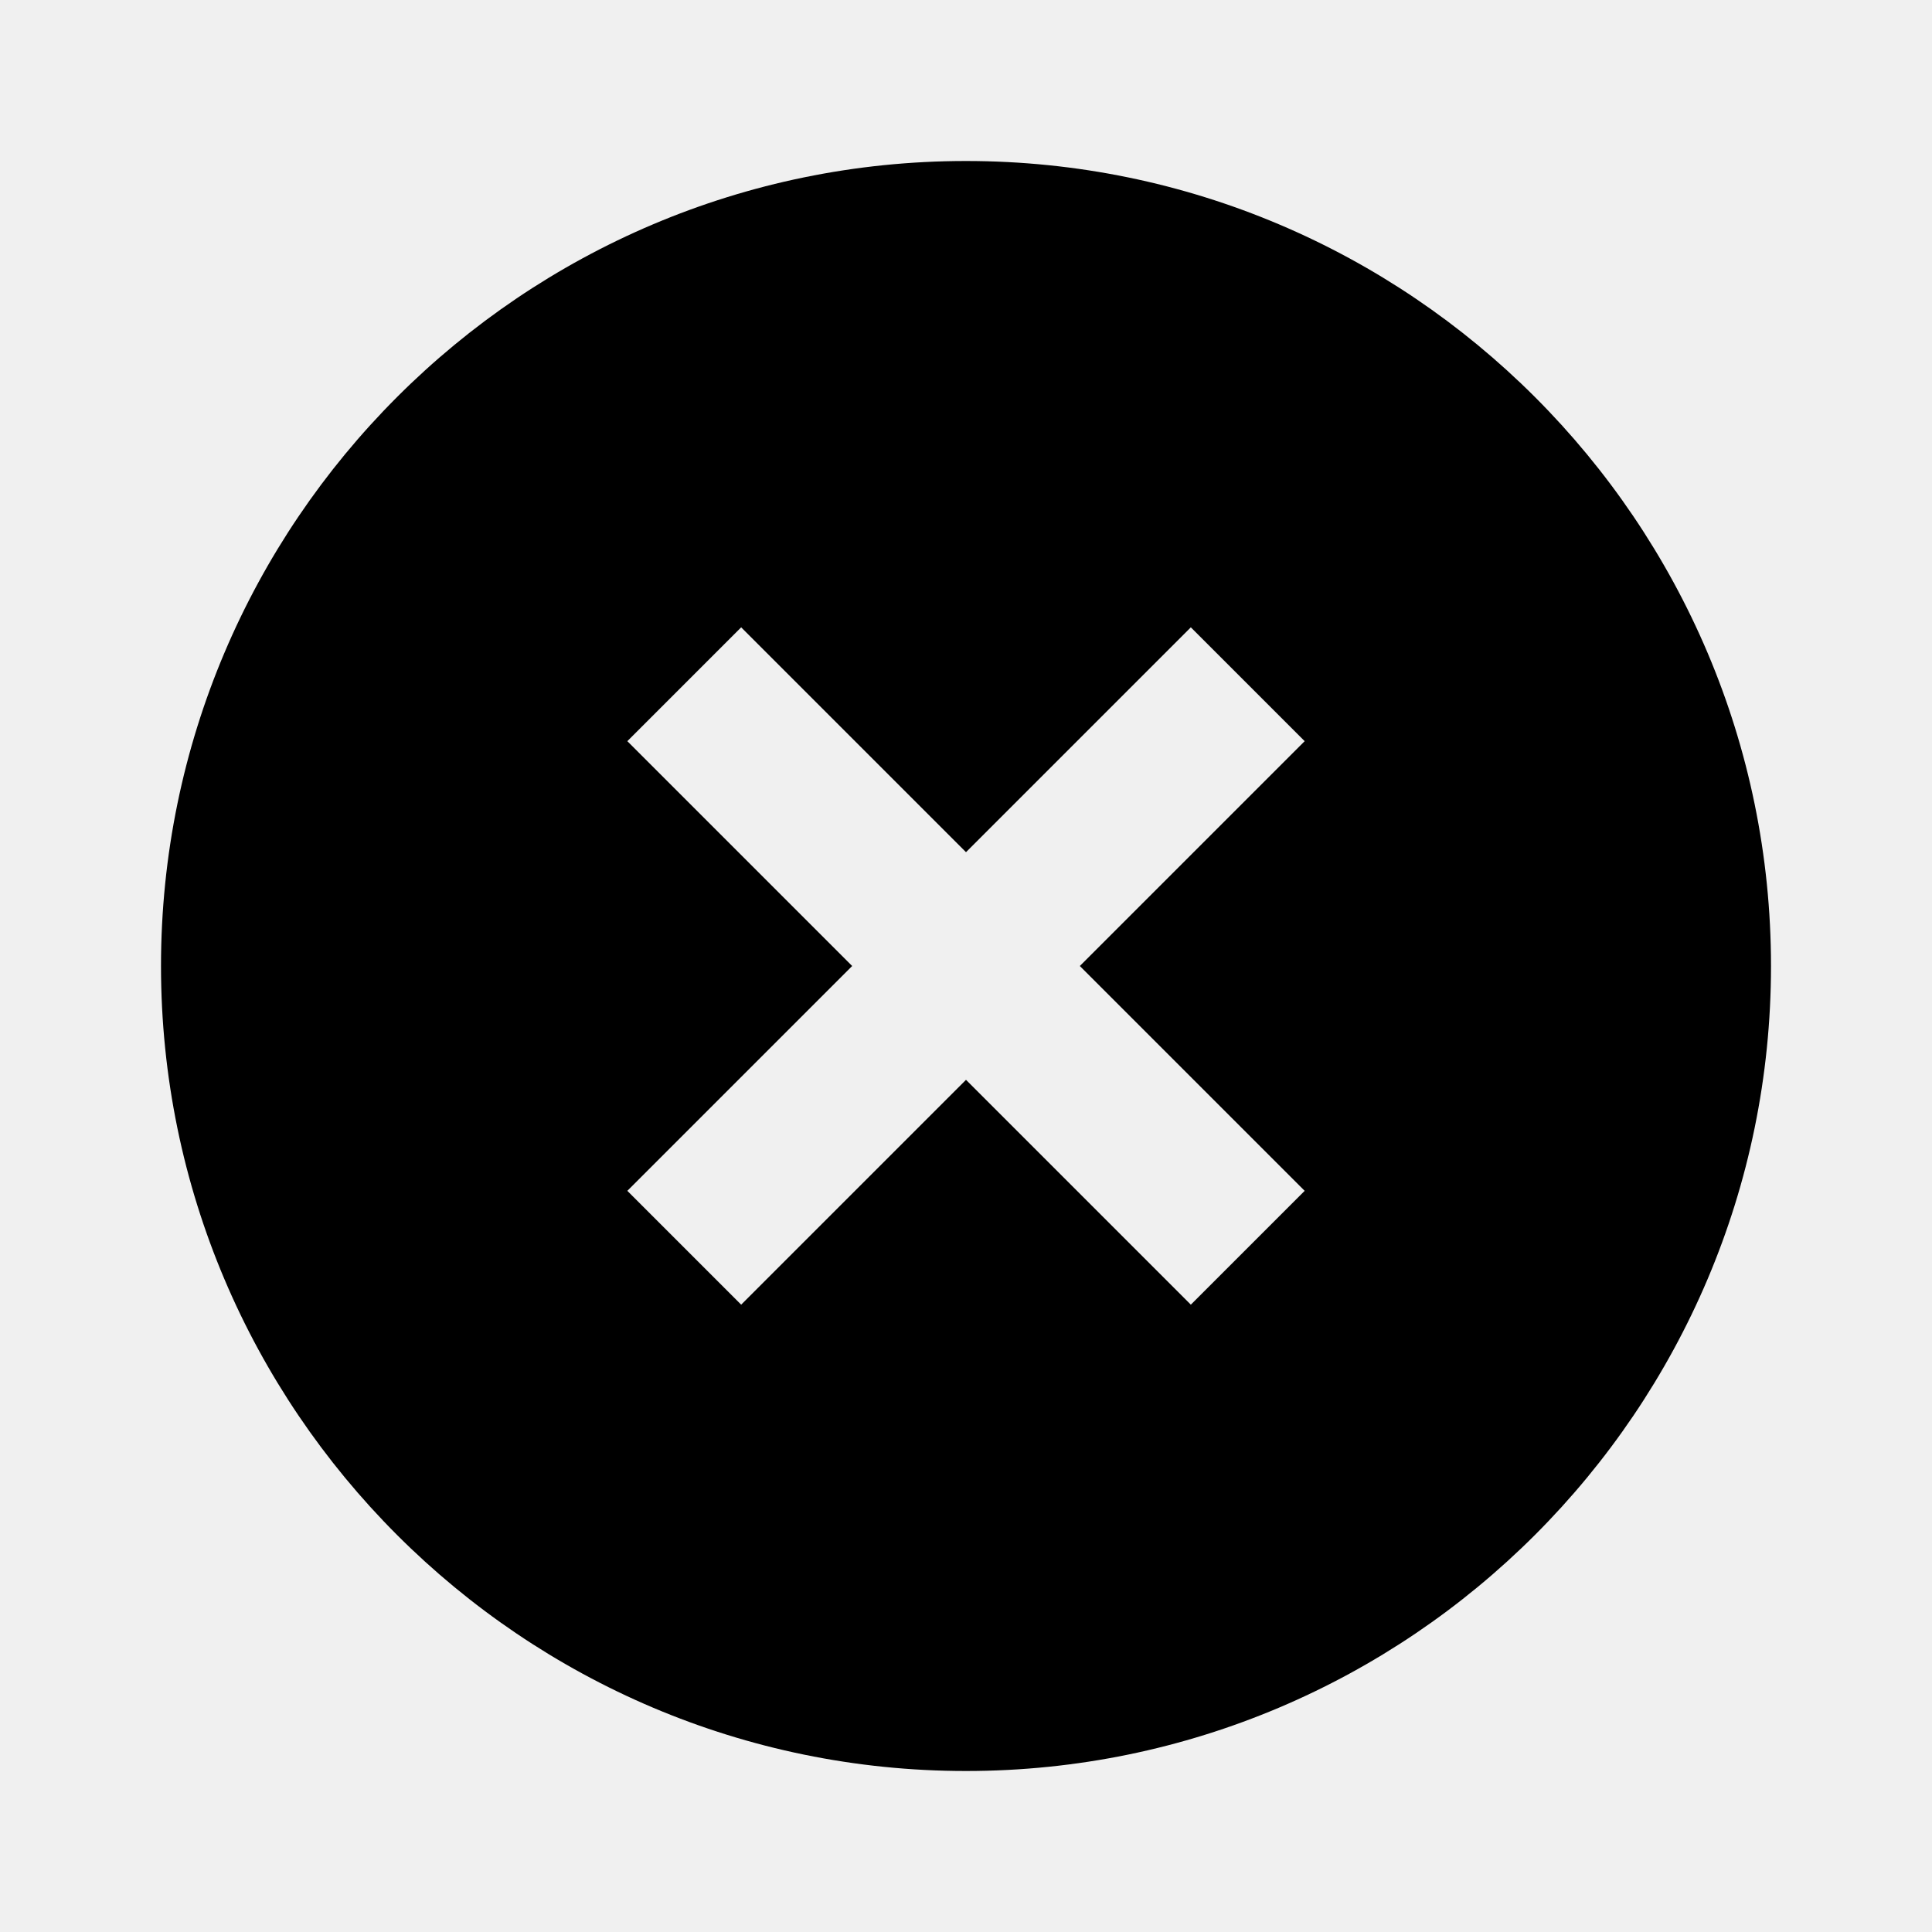
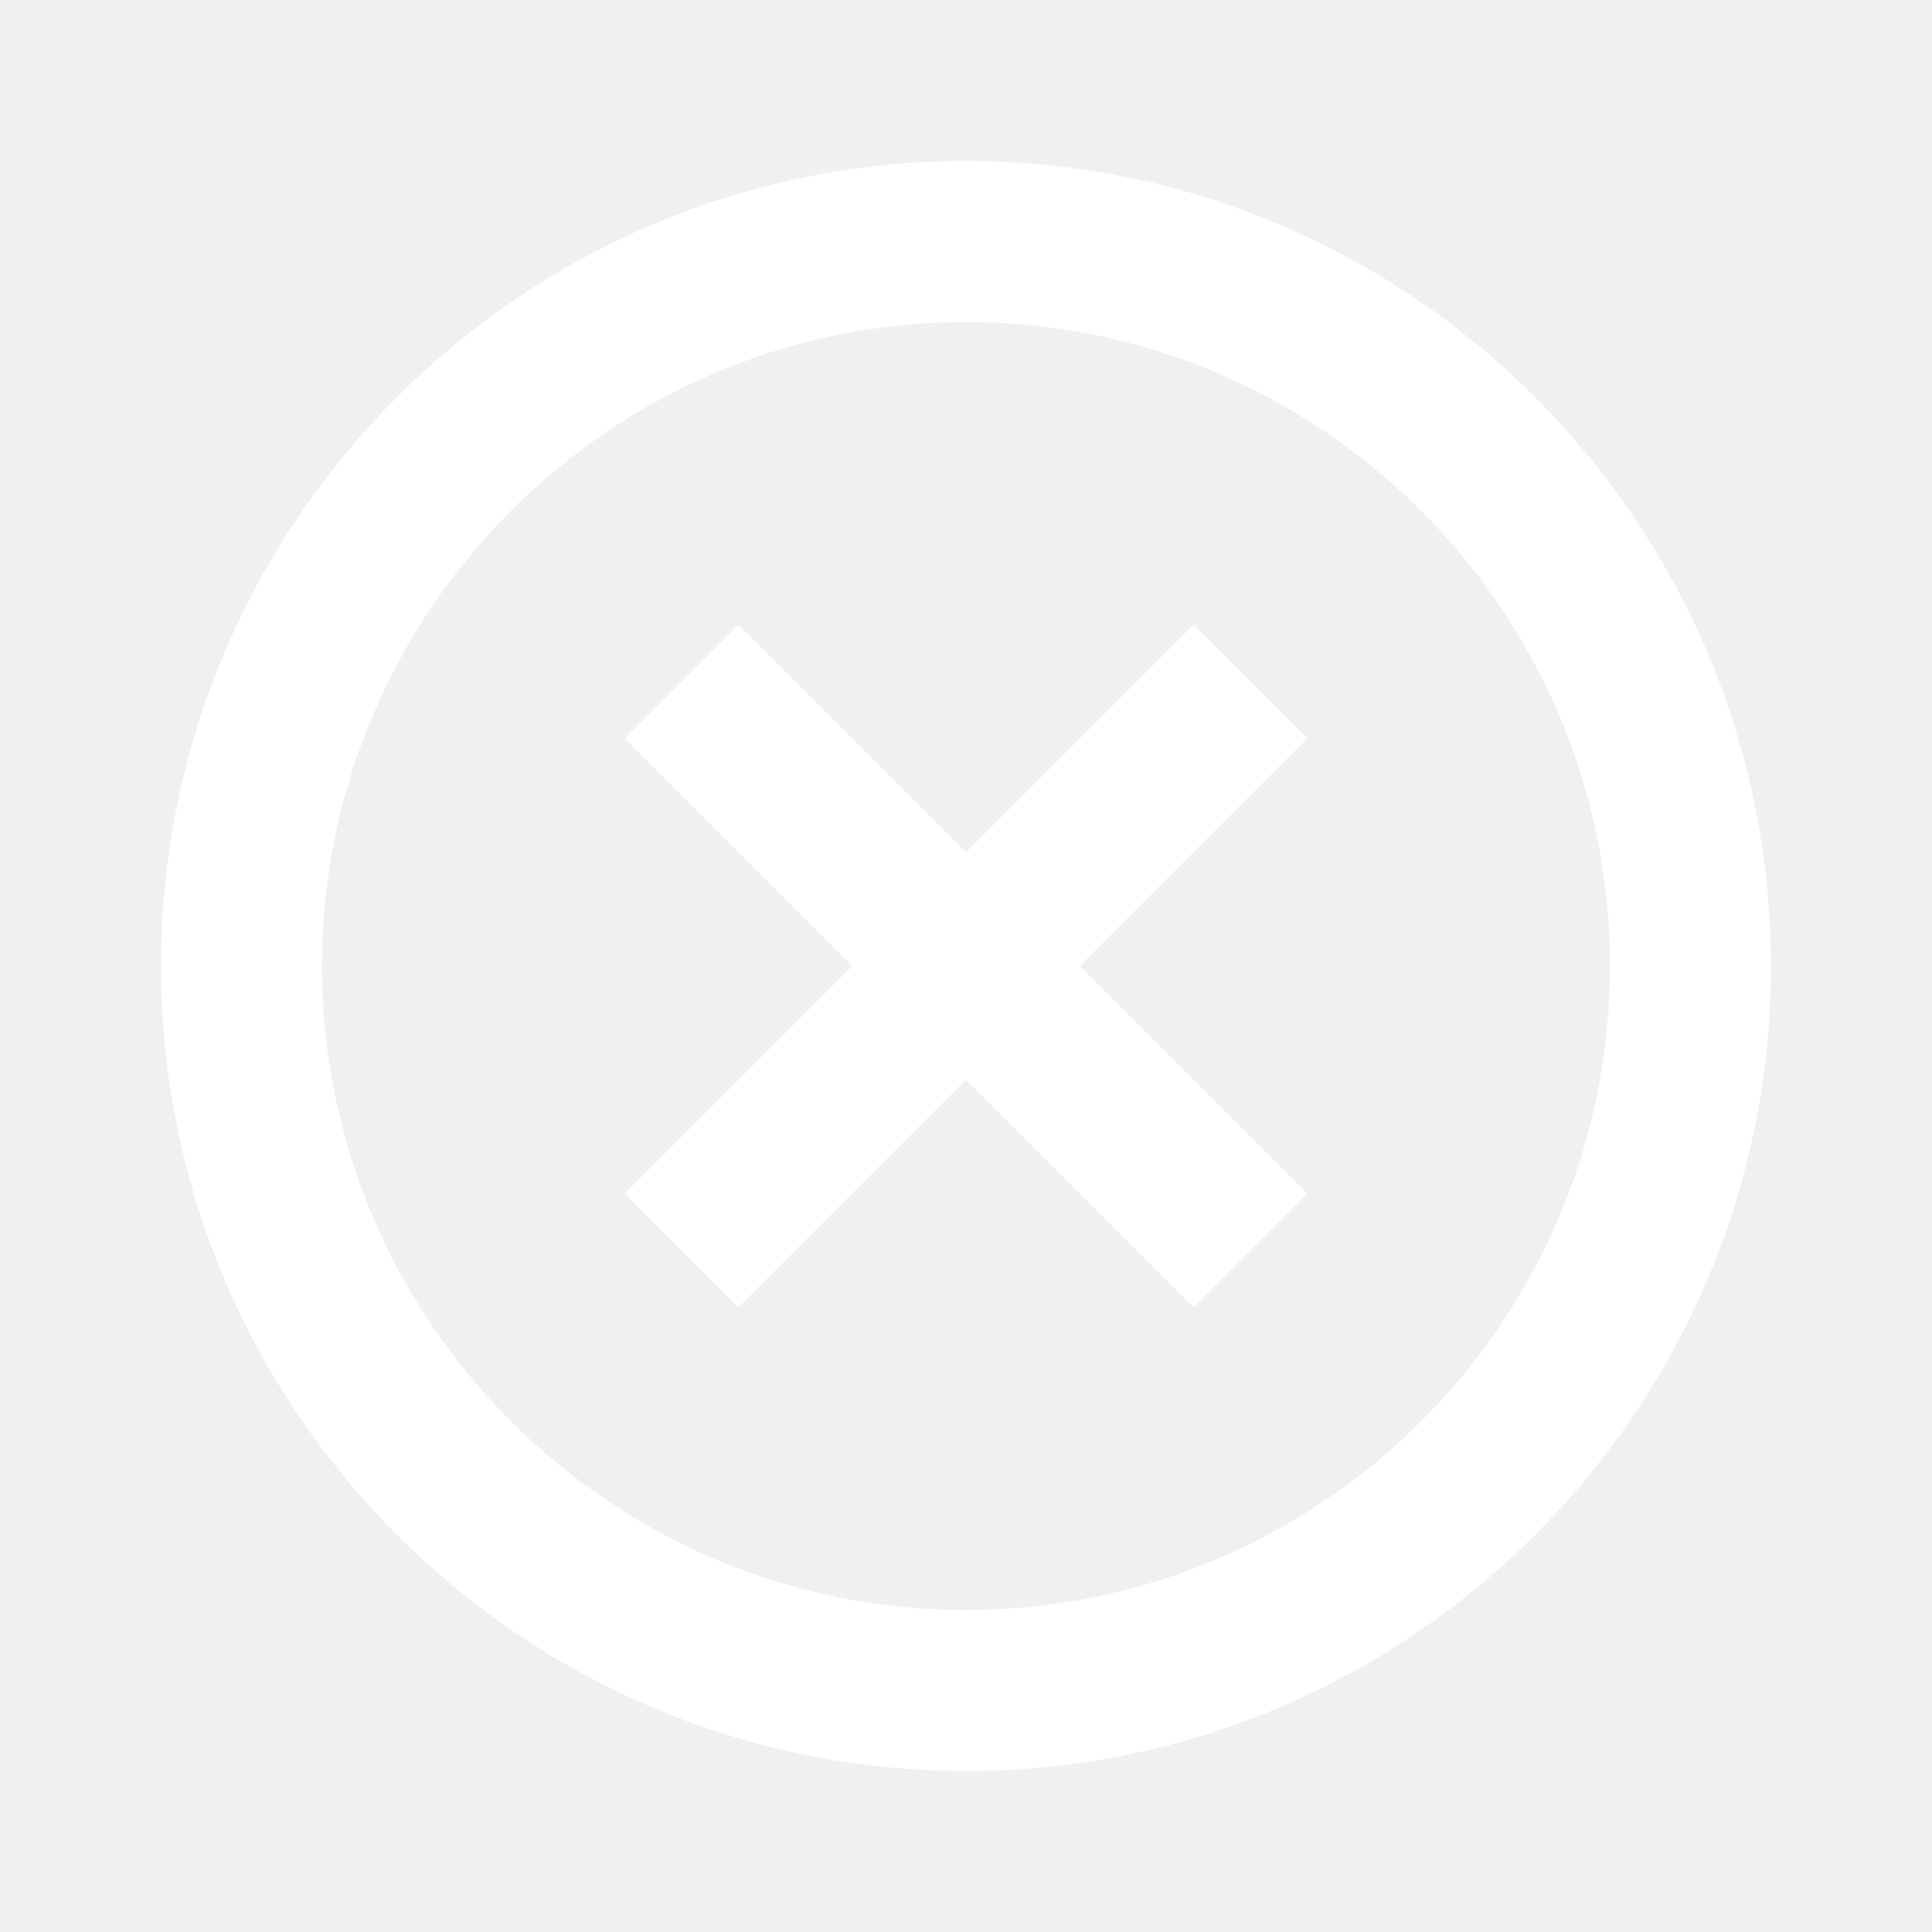
- <svg xmlns="http://www.w3.org/2000/svg" width="24" height="24" viewBox="0 0 24 24" style="fill: rgba(0, 0, 0, 1);transform: ;msFilter:;">
-   <path d="M12 2C6.486 2 2 6.486 2 12s4.486 10 10 10 10-4.486 10-10S17.514 2 12 2zm4.207 12.793-1.414 1.414L12 13.414l-2.793  2.793-1.414-1.414L10.586 12 7.793 9.207l1.414-1.414L12 10.586l2.793-2.793 1.414 1.414L13.414 12l2.793 2.793z" />
+ <svg xmlns="http://www.w3.org/2000/svg" width="24" height="24" viewBox="0 0 24 24" style="fill: white;">
+   <path d="M9.172 16.242 12 13.414l2.828 2.828 1.414-1.414L13.414 12l2.828-2.828-1.414-1.414L12 10.586 9.172 7.758 7.758 9.172 10.586 12l-2.828 2.828z" />
+   <path d="M12 22c5.514 0 10-4.486 10-10S17.514 2 12 2 2 6.486 2 12s4.486 10 10 10zm0-18c4.411 0 8 3.589 8 8s-3.589 8-8 8-8-3.589-8-8 3.589-8 8-8z" />
</svg>
